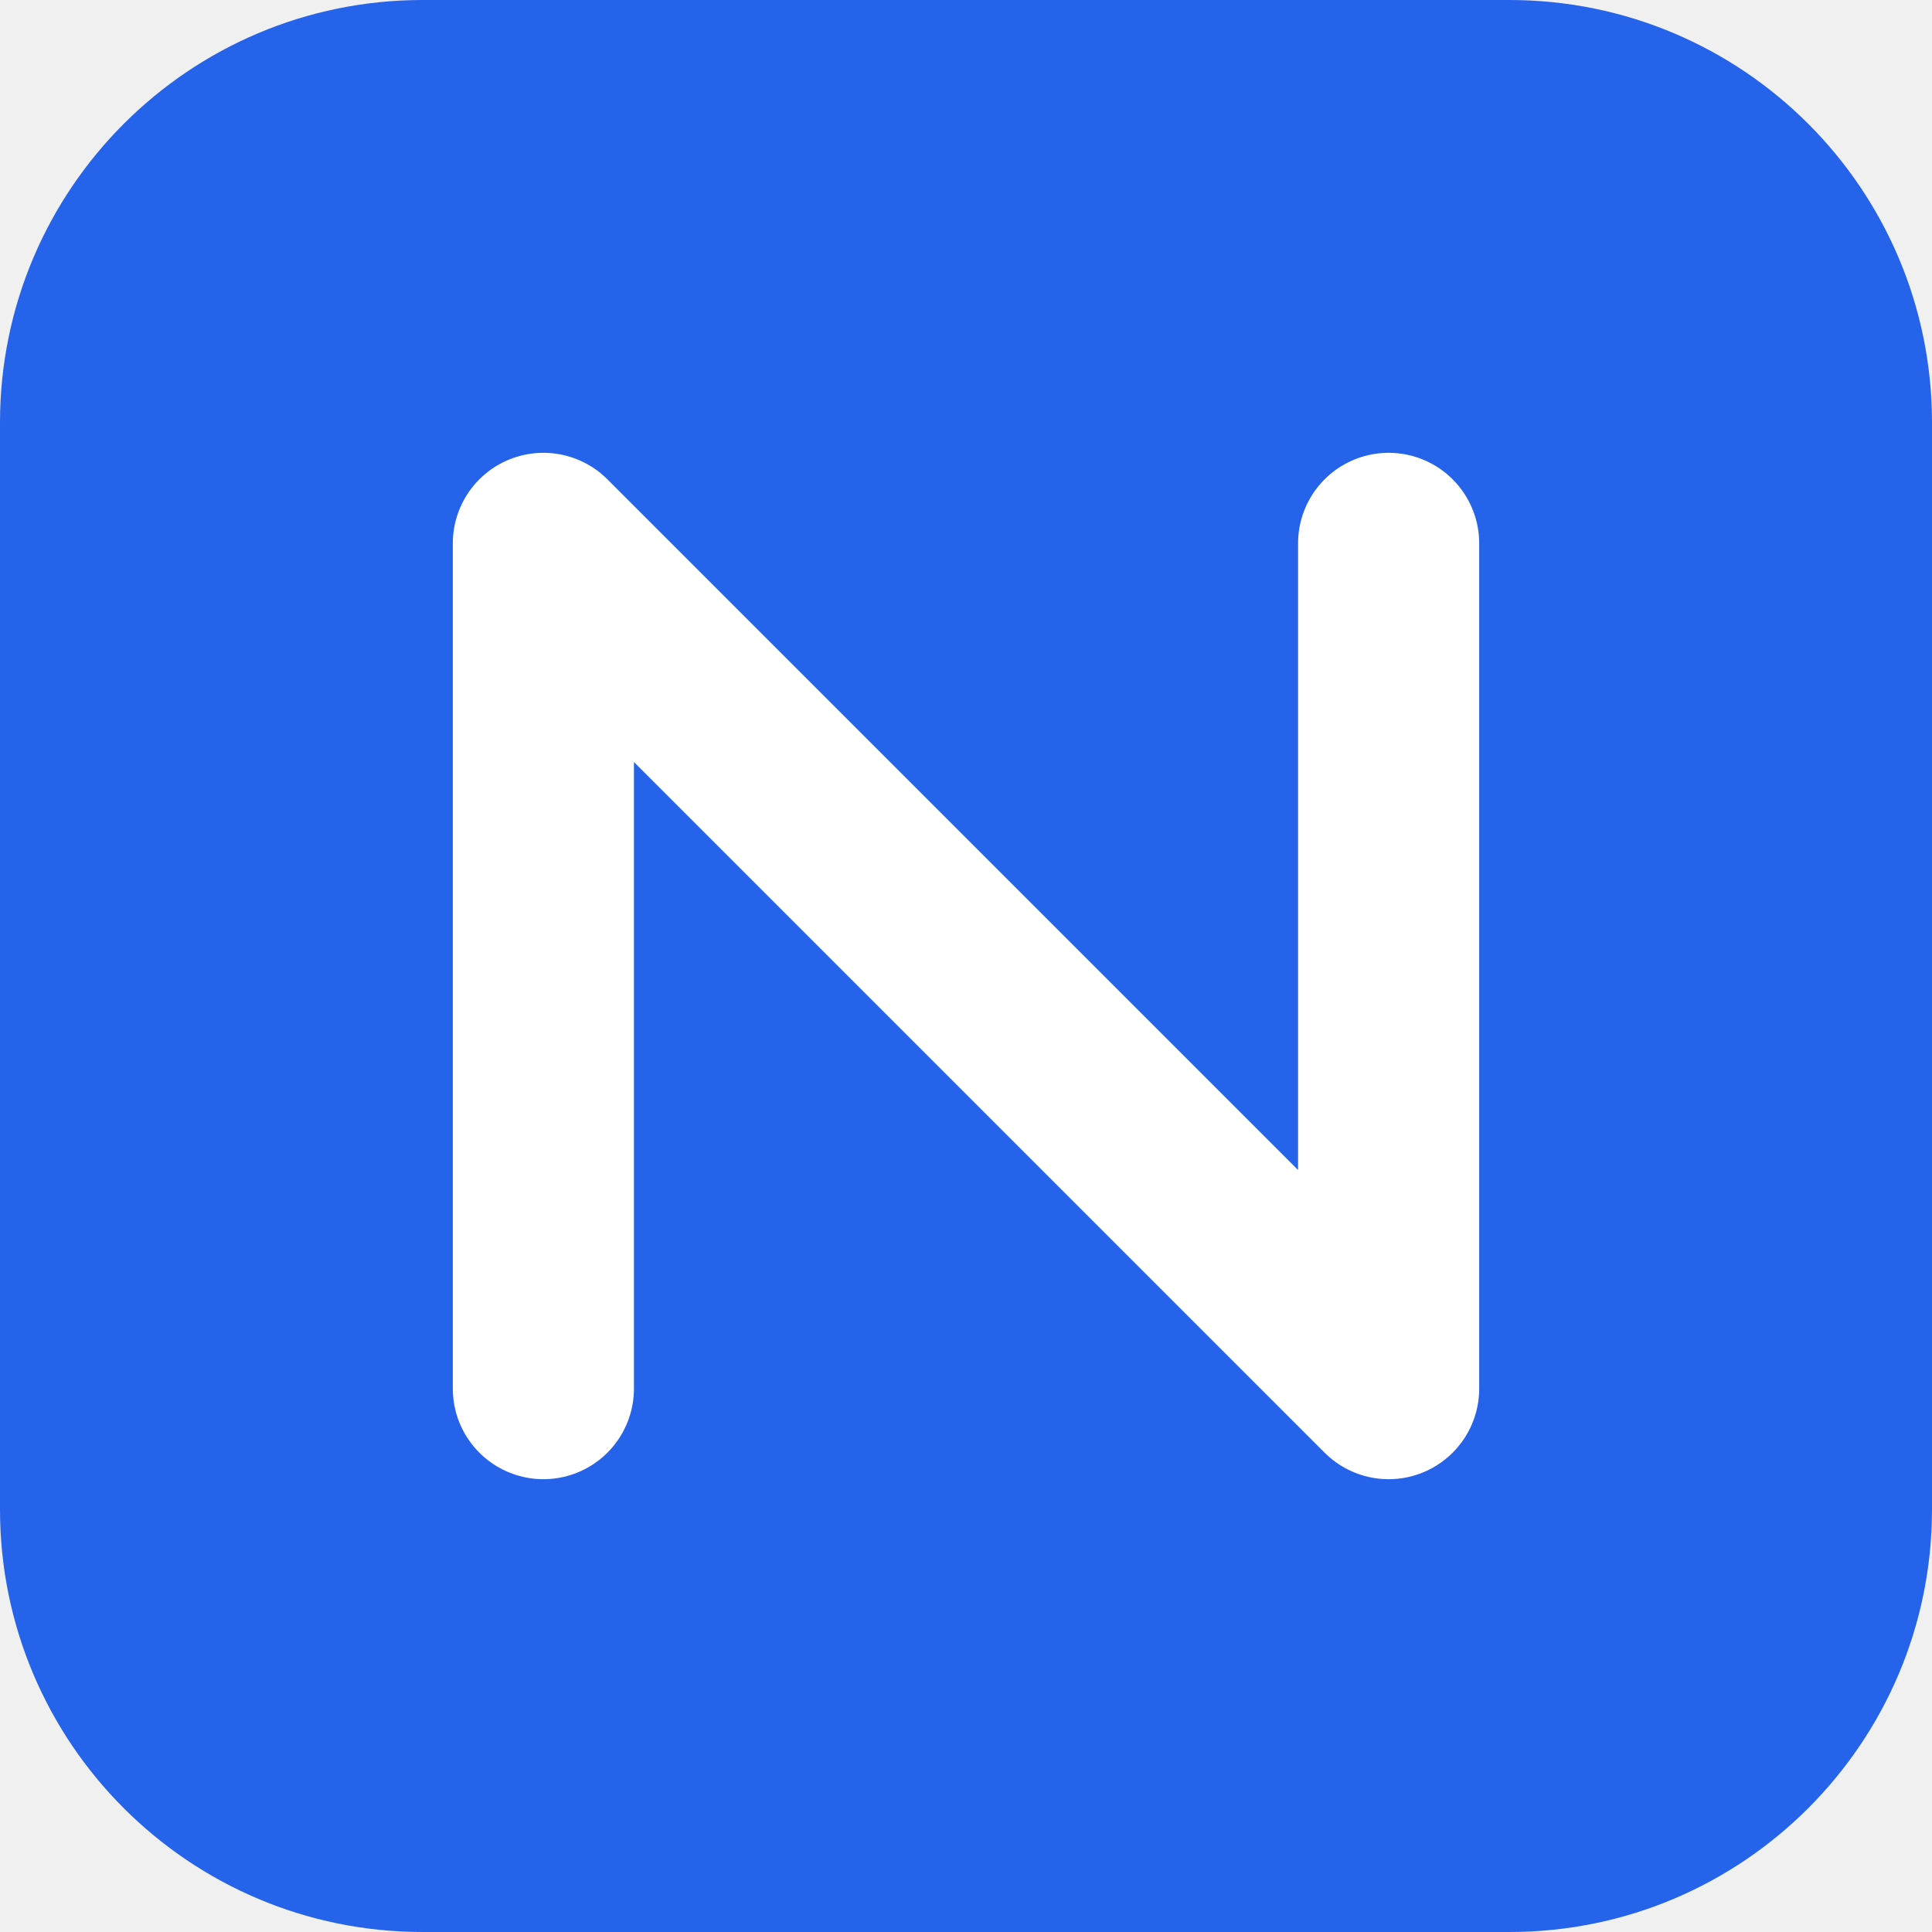
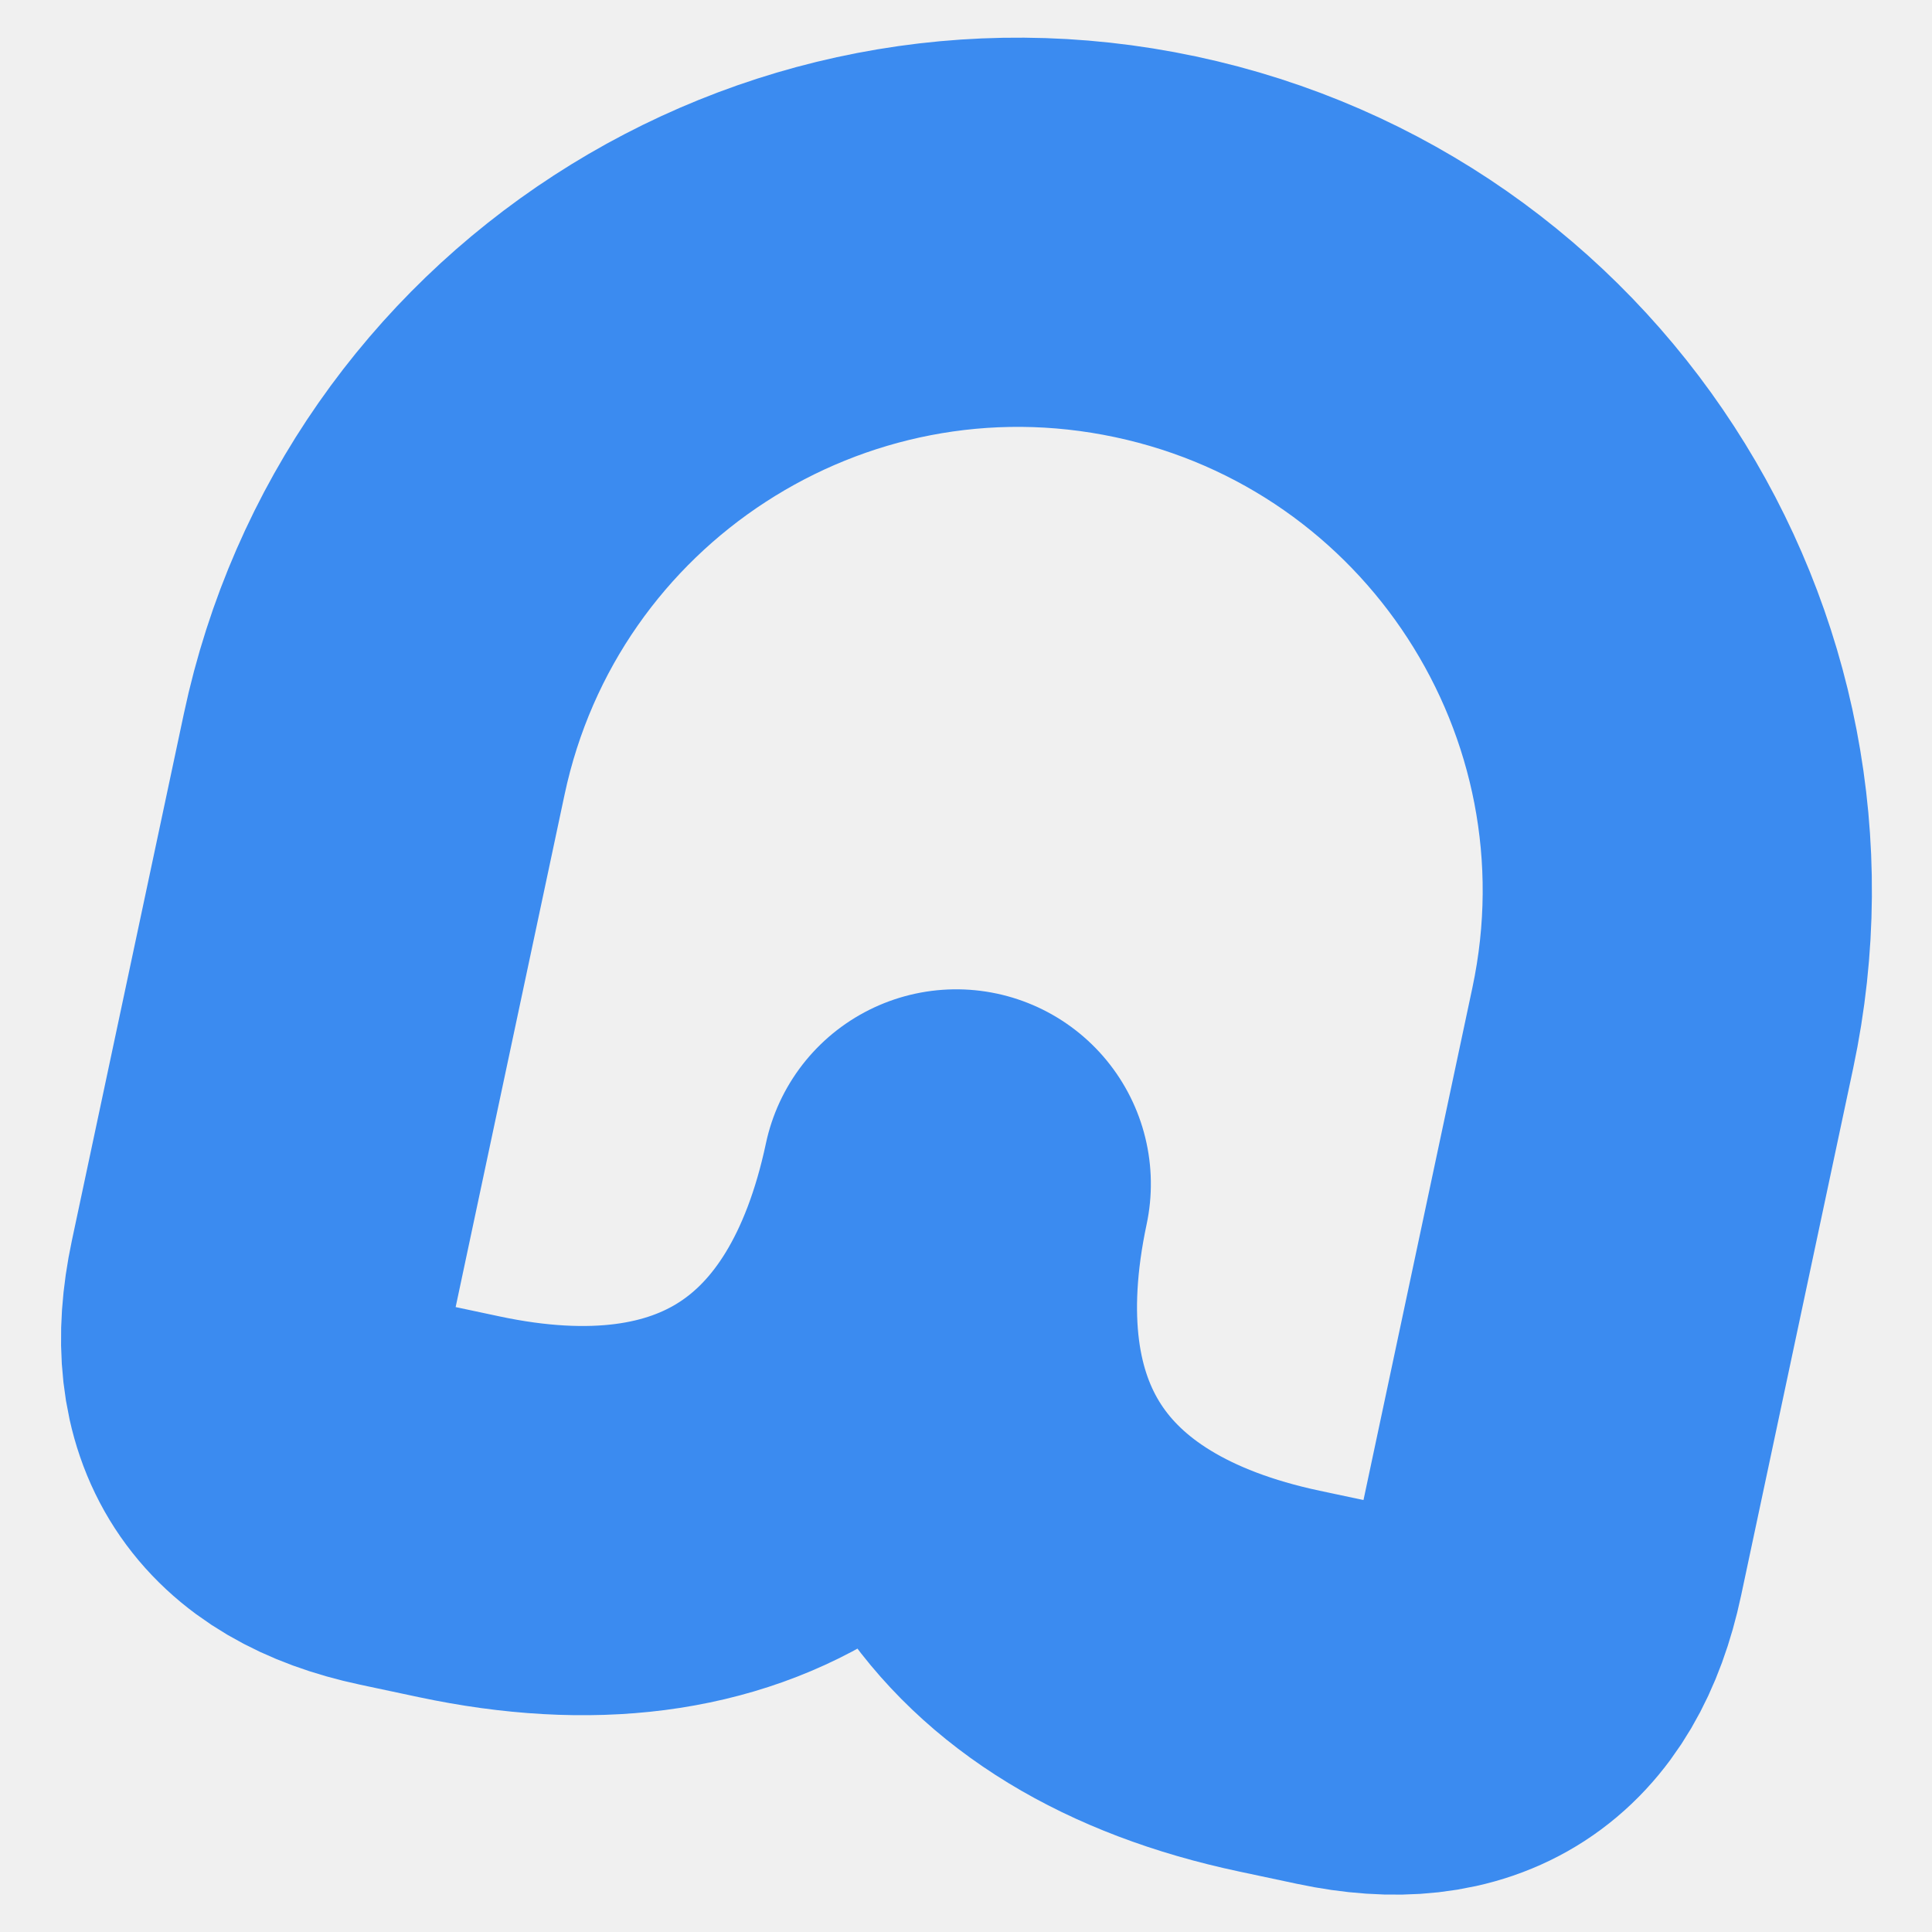
- <svg xmlns="http://www.w3.org/2000/svg" viewBox="0 0 32 32">
-   <rect width="32" height="32" rx="7" fill="#2563eb" />
-   <path d="M9 23V9l14 14V9" fill="none" stroke="#fff" stroke-width="3" stroke-linecap="round" stroke-linejoin="round" />
+ <svg xmlns="http://www.w3.org/2000/svg" viewBox="43.32 54.42 129.06 129.06">
+   <style>path{stroke:#3B8BF0}@media (prefers-color-scheme:dark){path{stroke:#6FA6FF}}</style>
+   <g fill="none" stroke-linecap="round" stroke-linejoin="round">
+     <path transform="rotate(12 144 172)" d="M100 142 C100 160 90 170 72 170 H68 Q56 170 56 158 V122 A44 44 0 0 1 144 122 V158 Q144 170 132 170 H128 C110 170 100 160 100 142 Z" stroke-width="26" />
+   </g>
</svg>
